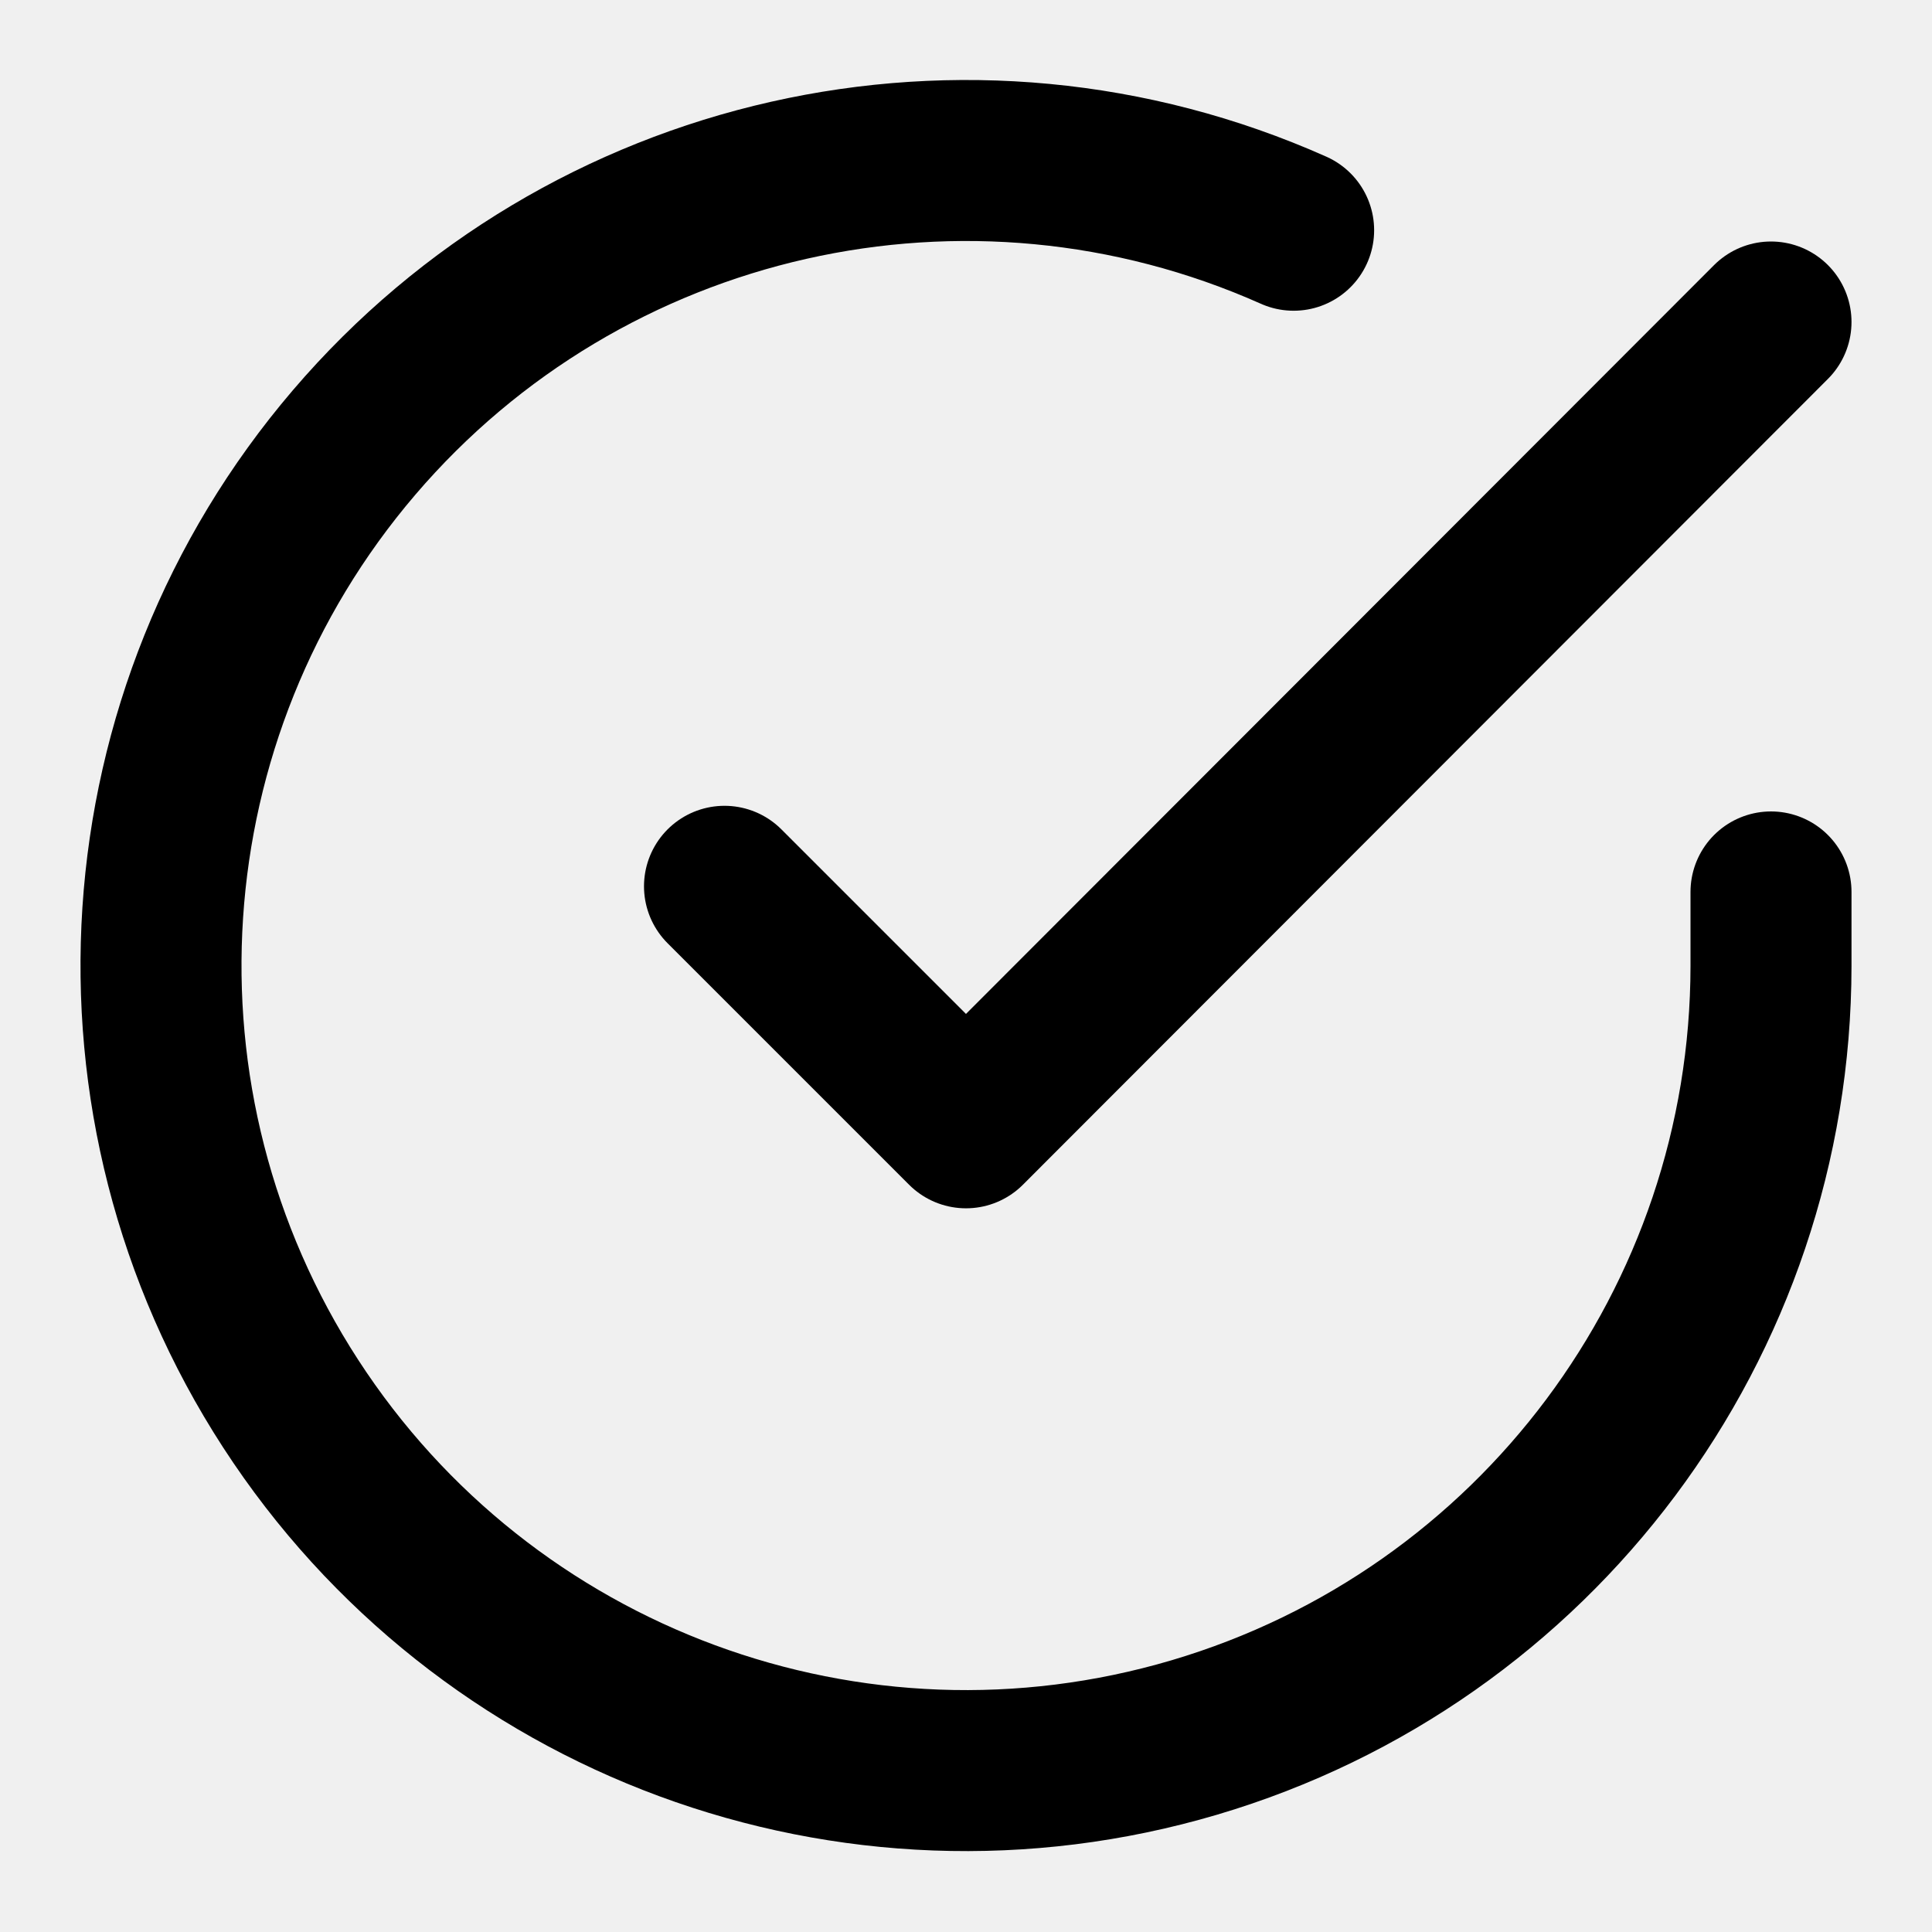
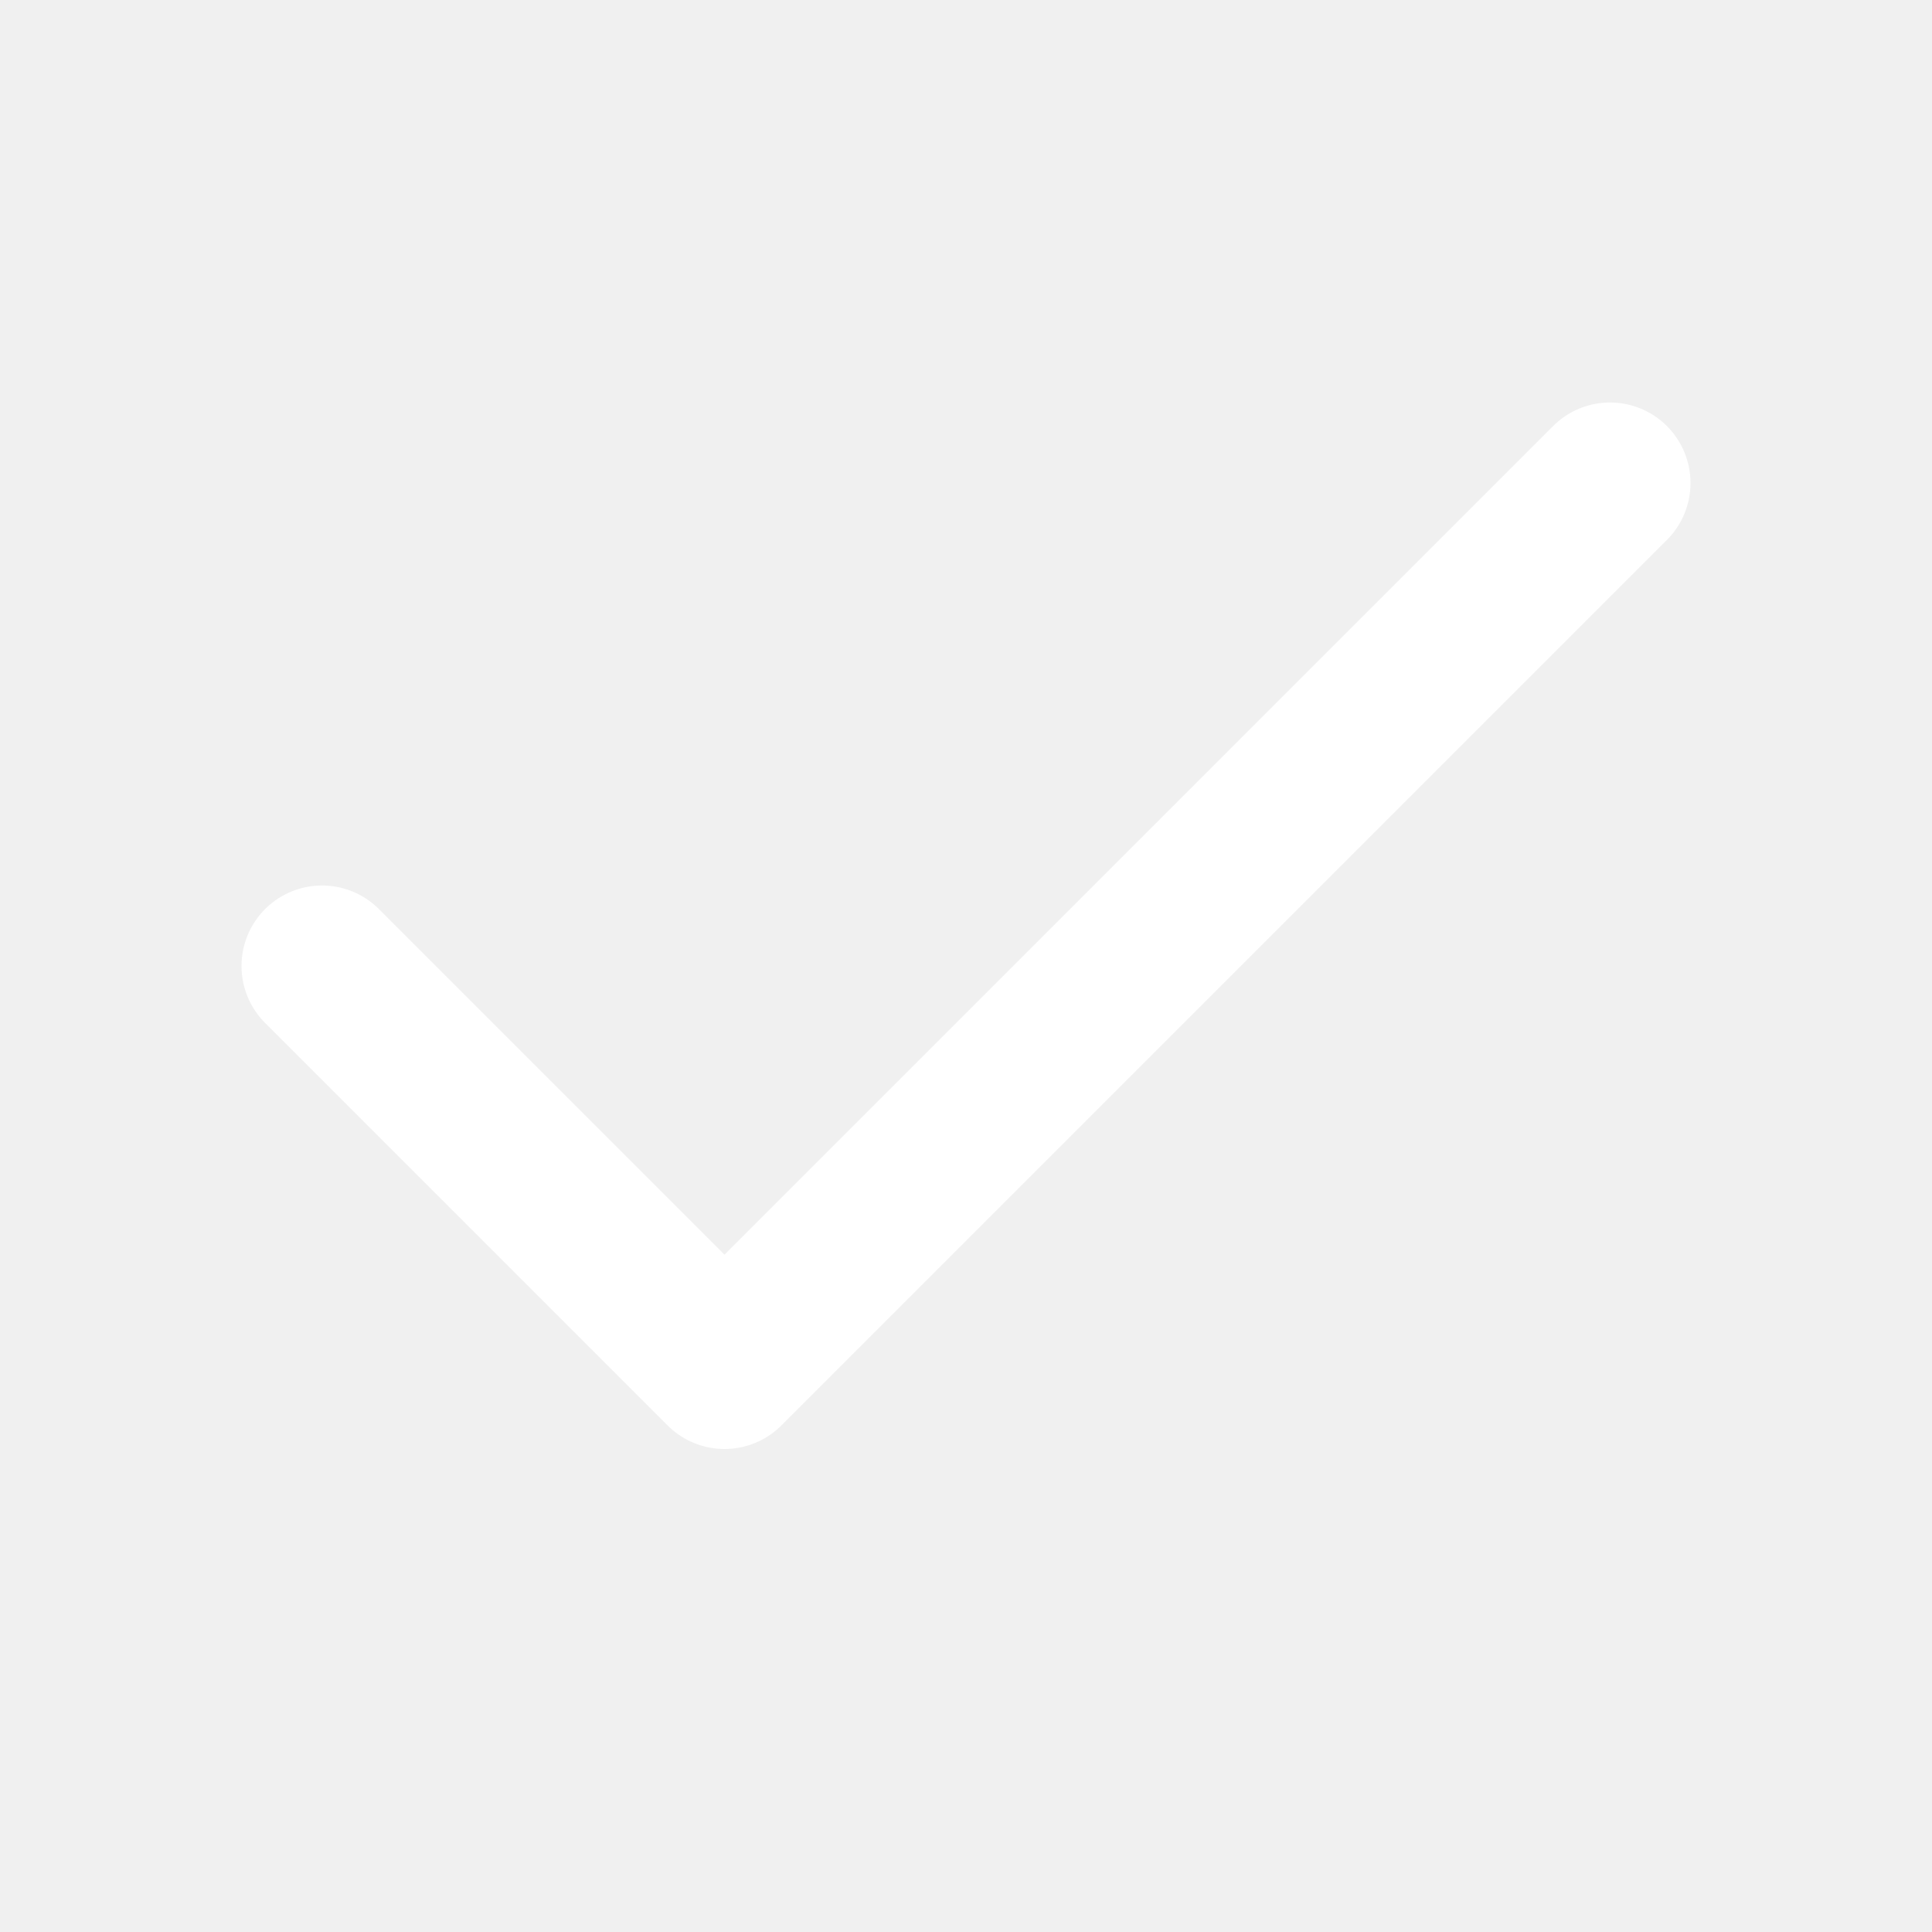
- <svg xmlns="http://www.w3.org/2000/svg" width="24" height="24" viewBox="0 0 24 24" fill="none" stroke="currentColor" stroke-width="2" stroke-linecap="round" stroke-linejoin="round" class="feather feather-check-circle">
-   <path d="M22 11.08V12a10 10 0 1 1-5.93-9.14" />
-   <polyline points="22 4 12 14.01 9 11.01" />
+ <svg xmlns="http://www.w3.org/2000/svg" width="24" height="24" viewBox="0 0 24 24" fill="none" stroke="white" stroke-width="2" stroke-linecap="round" stroke-linejoin="round" class="feather feather-check">
+   <polyline points="20 6 9 17 4 12" />
</svg>
